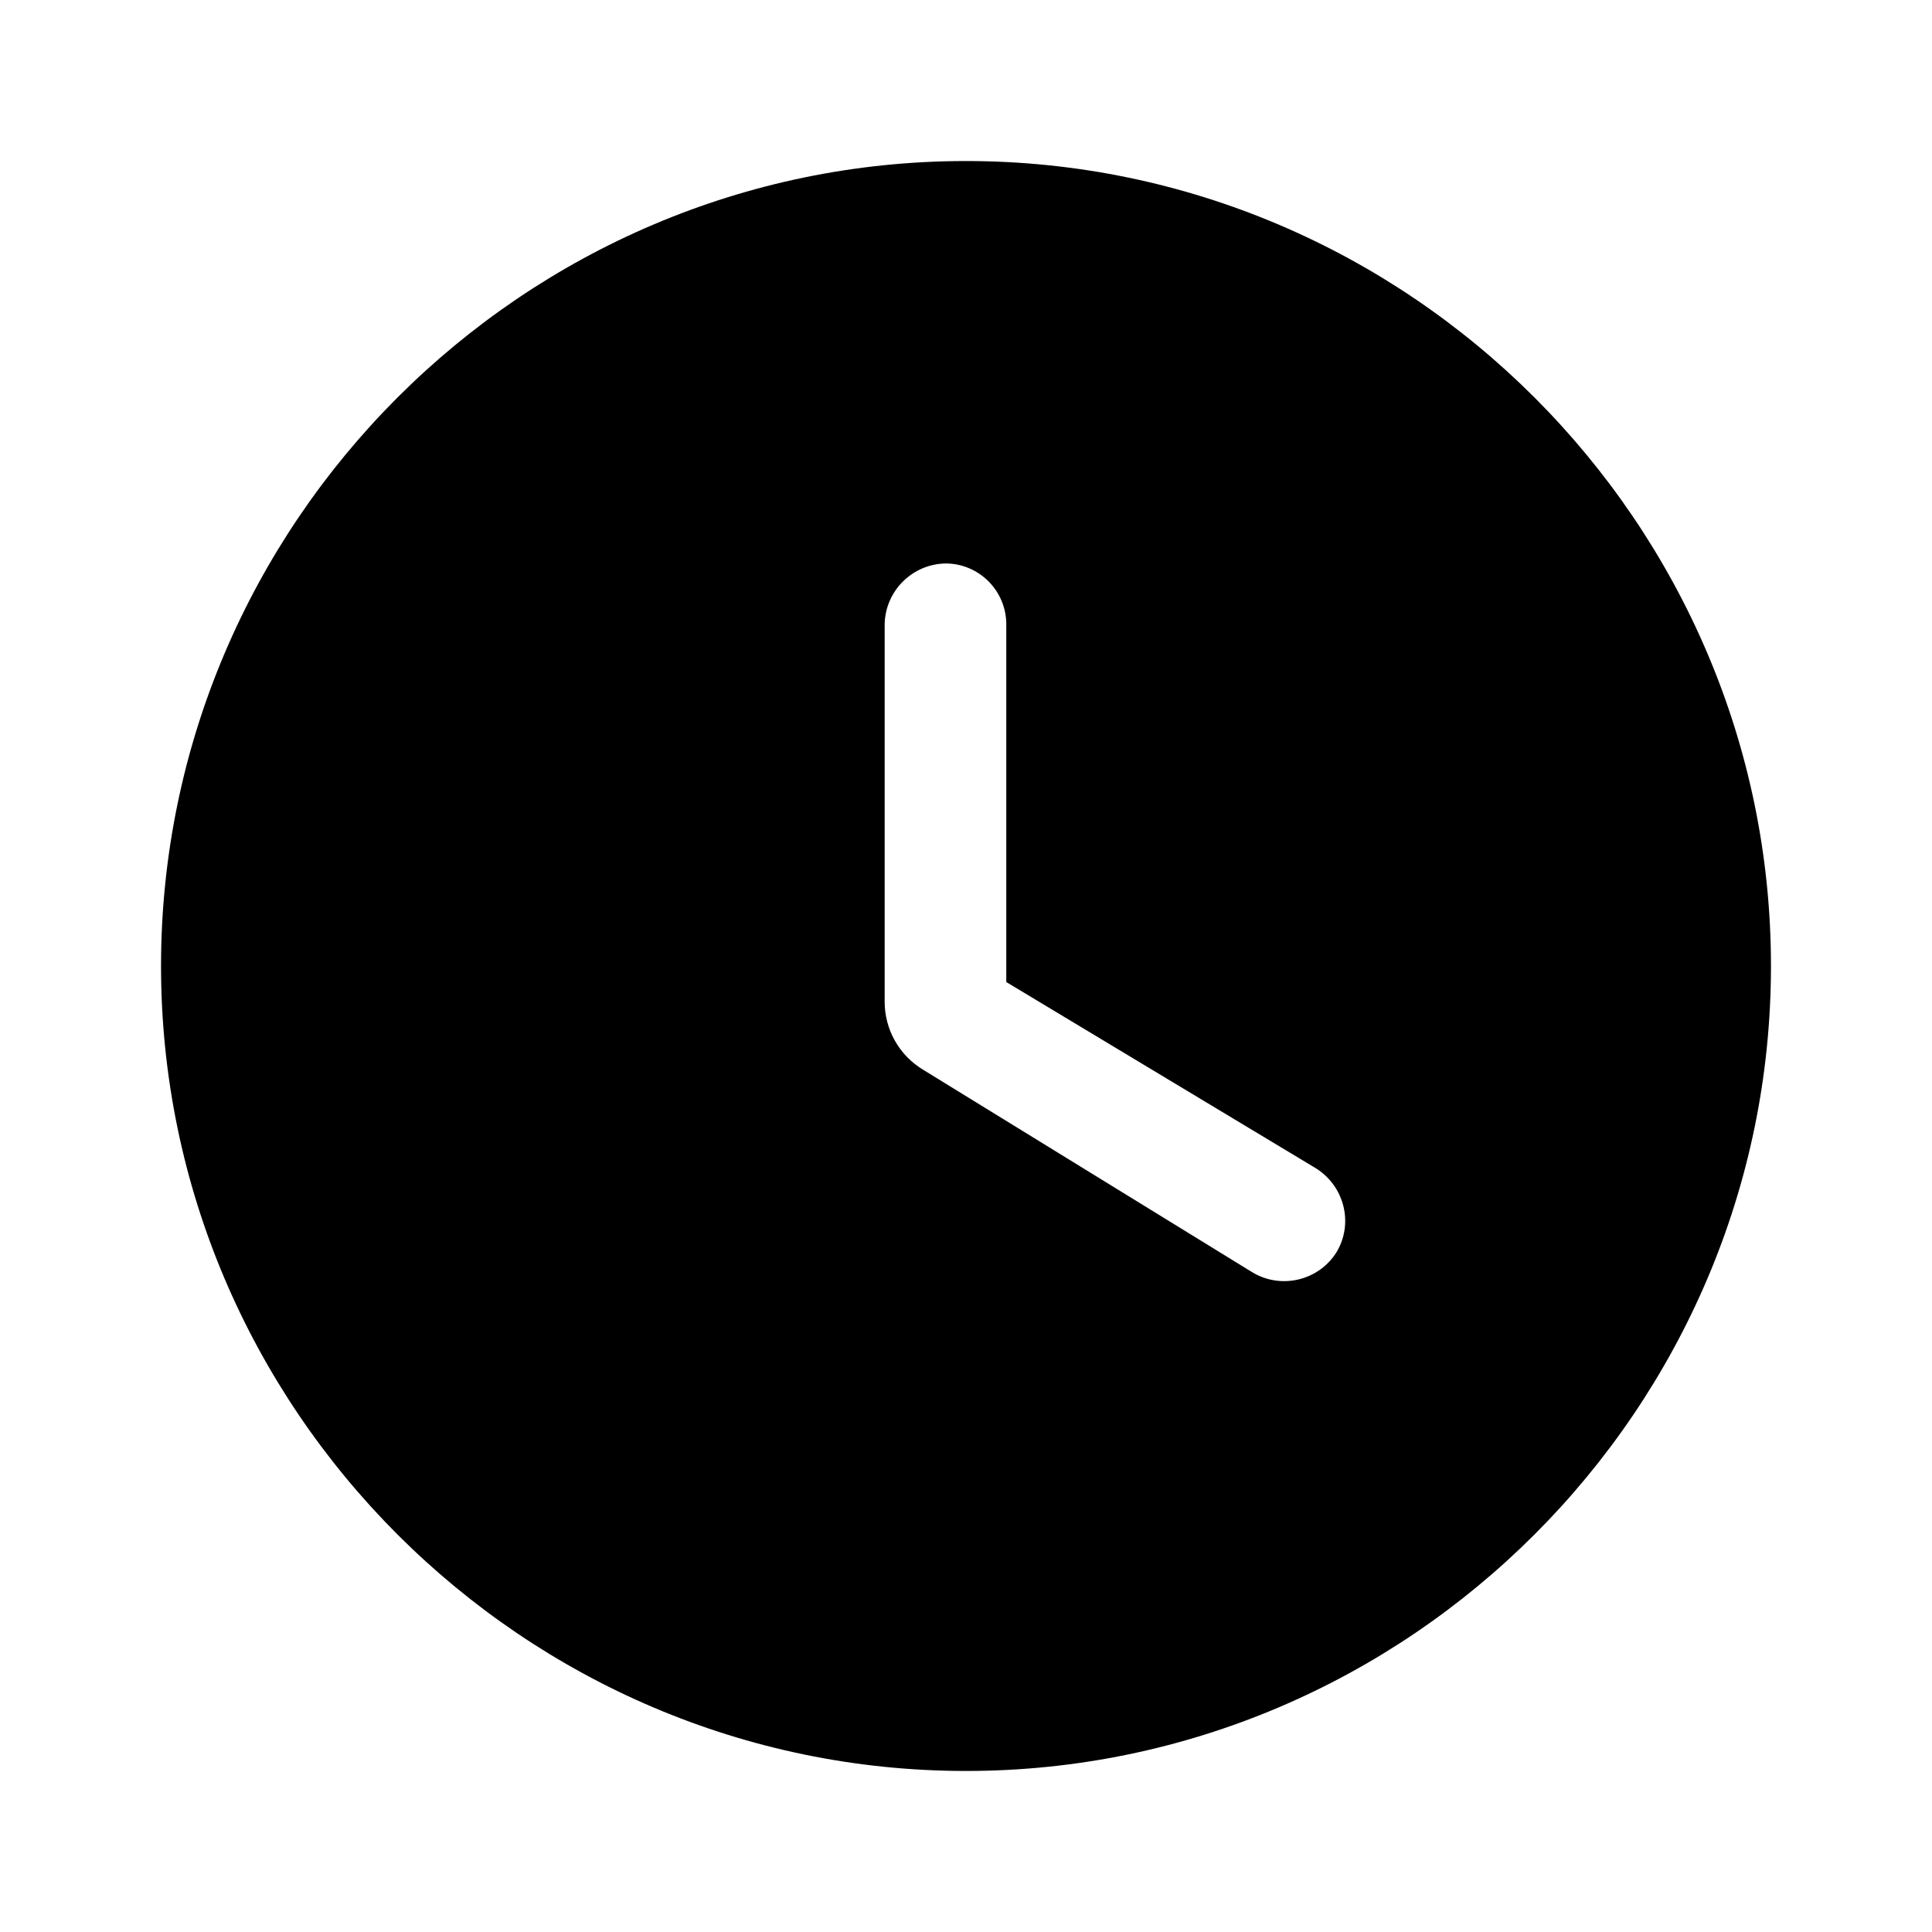
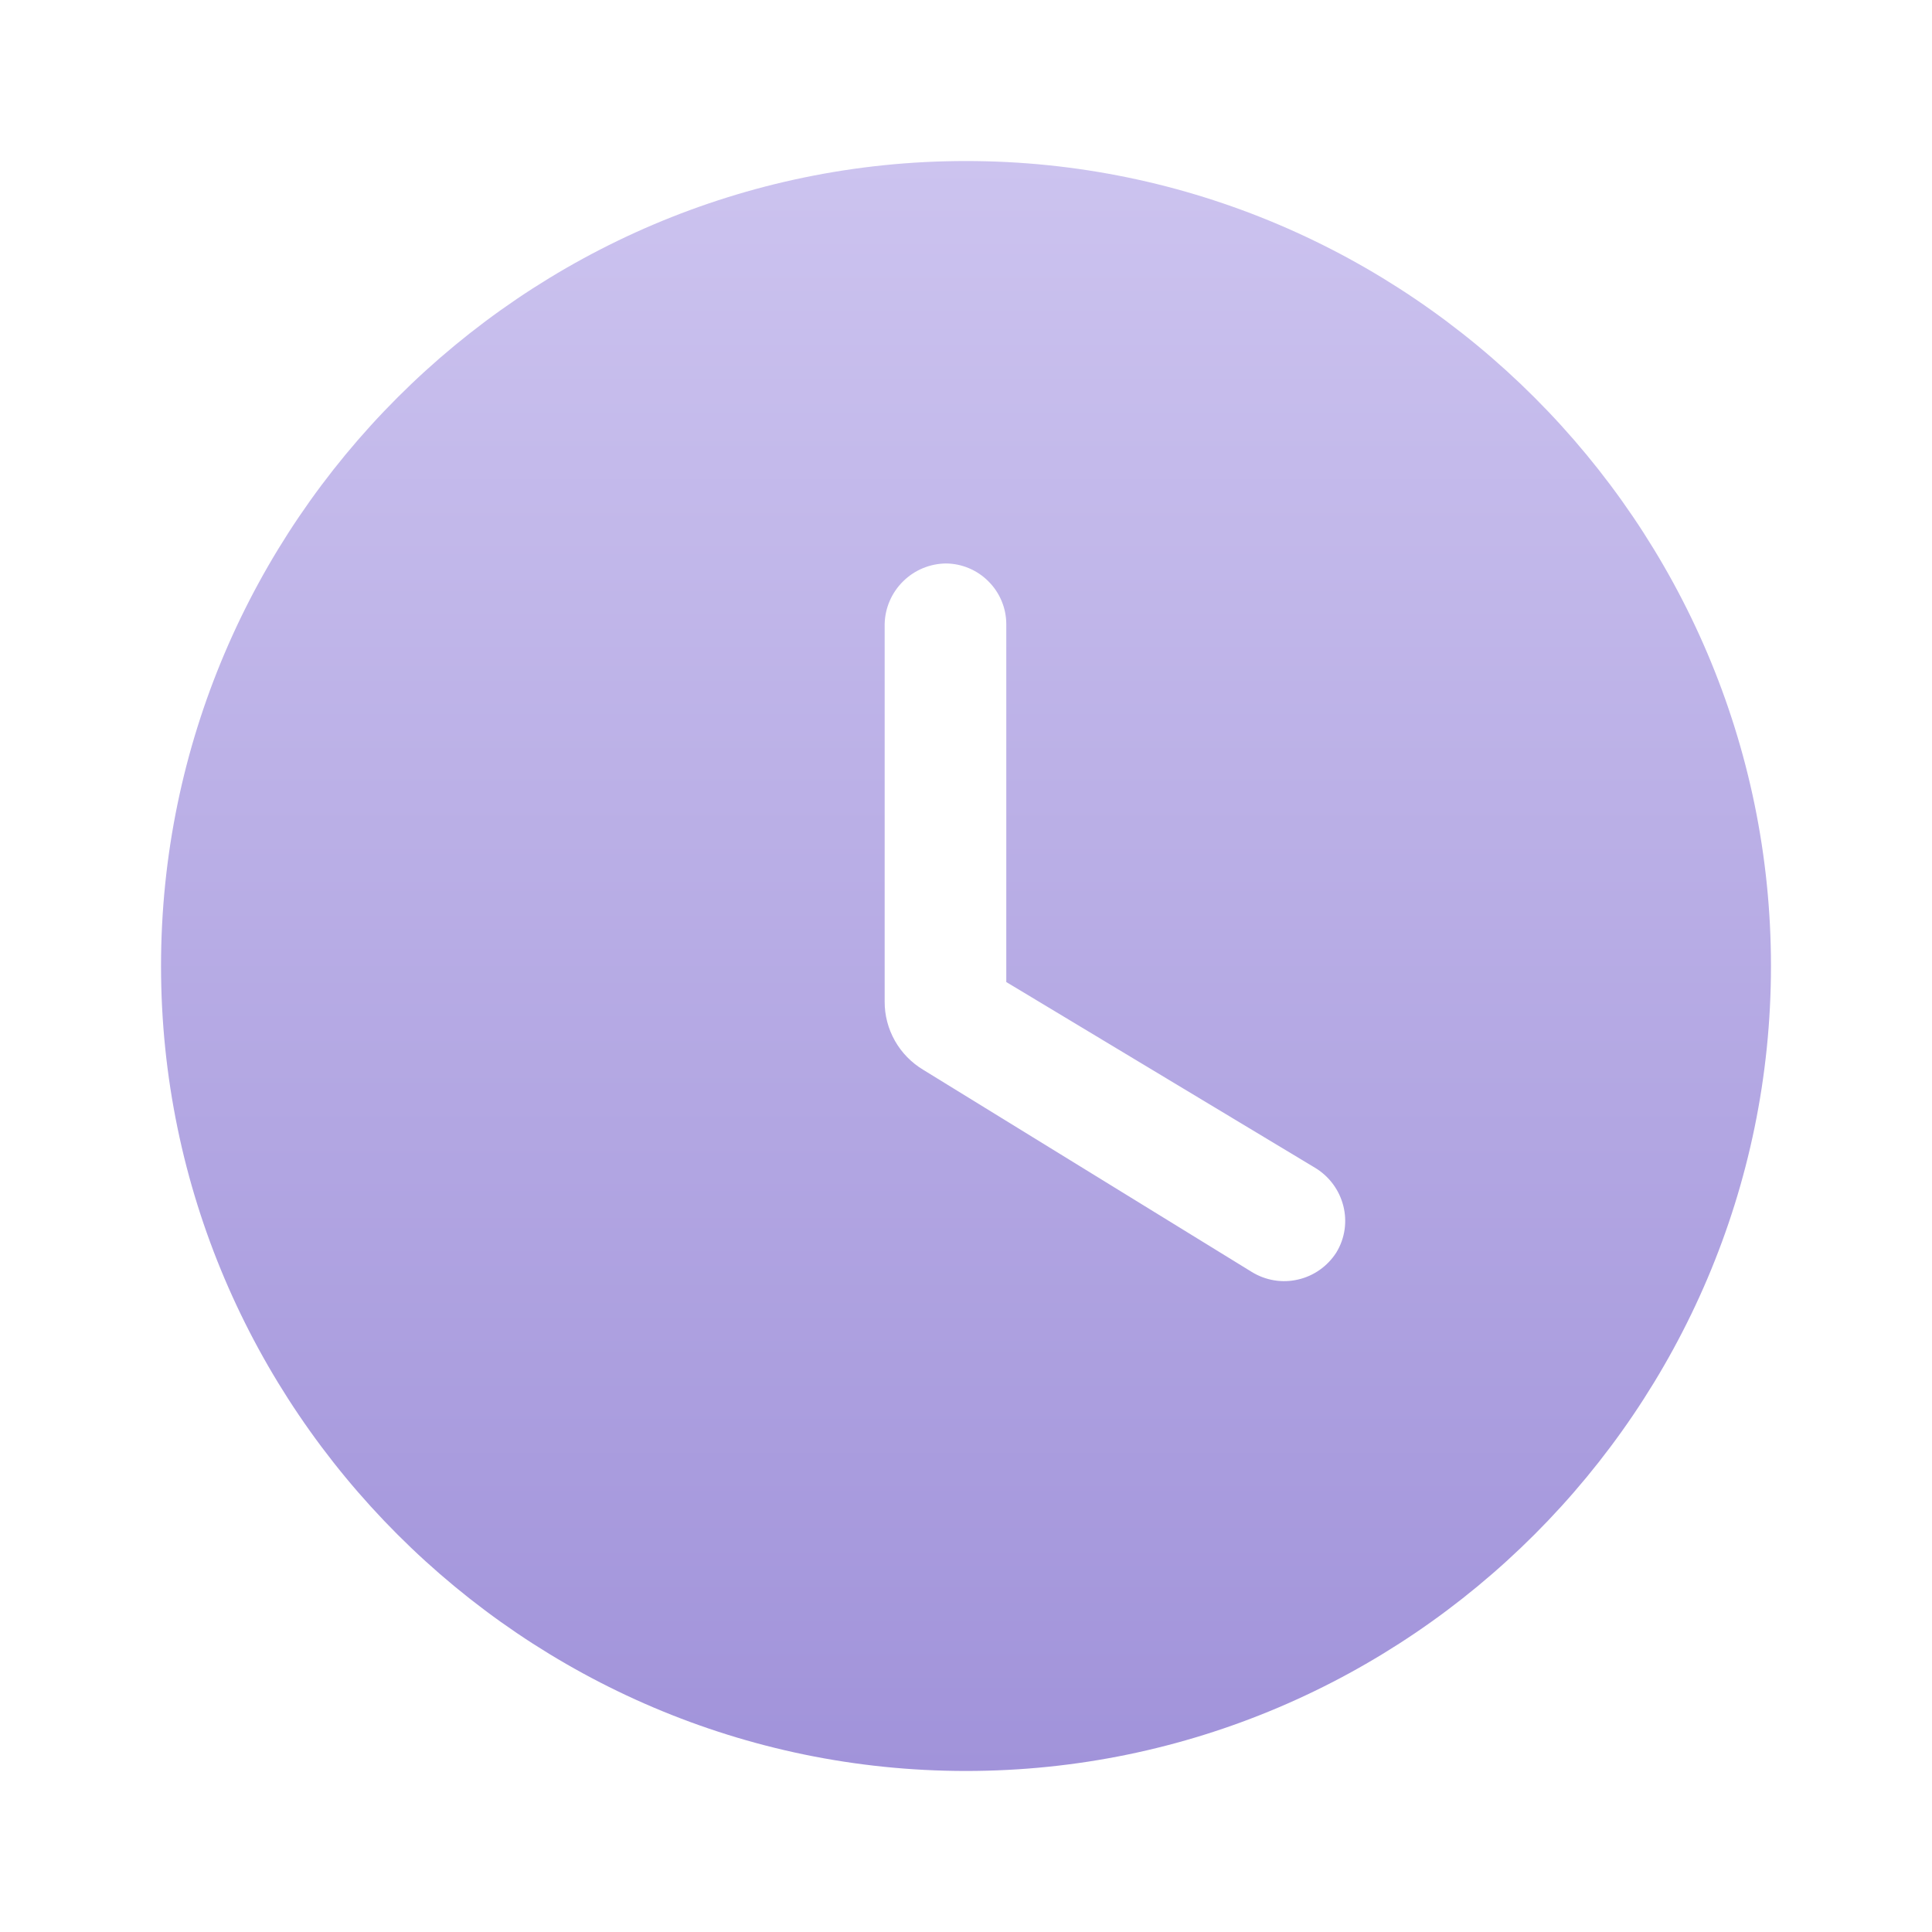
- <svg xmlns="http://www.w3.org/2000/svg" width="20" height="20" fill="none">
-   <path d="M10 1.667c-4.583 0-8.333 3.75-8.333 8.333s3.75 8.333 8.333 8.333 8.333-3.75 8.333-8.333S14.583 1.667 10 1.667zm2.958 11.5l-3.4-2.092a.821.821 0 01-.4-.708V6.458a.642.642 0 01.634-.625.63.63 0 01.625.625v3.708l3.2 1.925c.3.184.4.575.216.876a.64.64 0 01-.875.2z" fill="#000" />
+ <svg xmlns="http://www.w3.org/2000/svg" width="20" height="20" viewBox="0 0 20 20" fill="none">
+   <path d="M10 1.667C5.417 1.667 1.667 5.417 1.667 10C1.667 14.583 5.417 18.333 10 18.333C14.583 18.333 18.333 14.583 18.333 10C18.333 5.417 14.583 1.667 10 1.667ZM12.958 13.167L9.558 11.075C9.436 11.002 9.334 10.898 9.264 10.774C9.194 10.65 9.157 10.51 9.158 10.367V6.458C9.162 6.292 9.231 6.134 9.349 6.018C9.467 5.901 9.626 5.835 9.792 5.833C9.957 5.834 10.116 5.901 10.232 6.018C10.349 6.134 10.416 6.293 10.417 6.458V10.166L13.617 12.091C13.917 12.275 14.017 12.666 13.833 12.967C13.742 13.108 13.6 13.209 13.436 13.246C13.273 13.284 13.101 13.255 12.958 13.167V13.167Z" fill="url(#paint0_linear_290_218)" />
+   <defs>
+     <linearGradient id="paint0_linear_290_218" x1="10" y1="1.667" x2="10" y2="18.333" gradientUnits="userSpaceOnUse">
+       <stop stop-color="#CCC3EF" />
+       <stop offset="1" stop-color="#A193DA" />
+       <stop offset="1" stop-color="#A193DA" />
+     </linearGradient>
+   </defs>
</svg>
